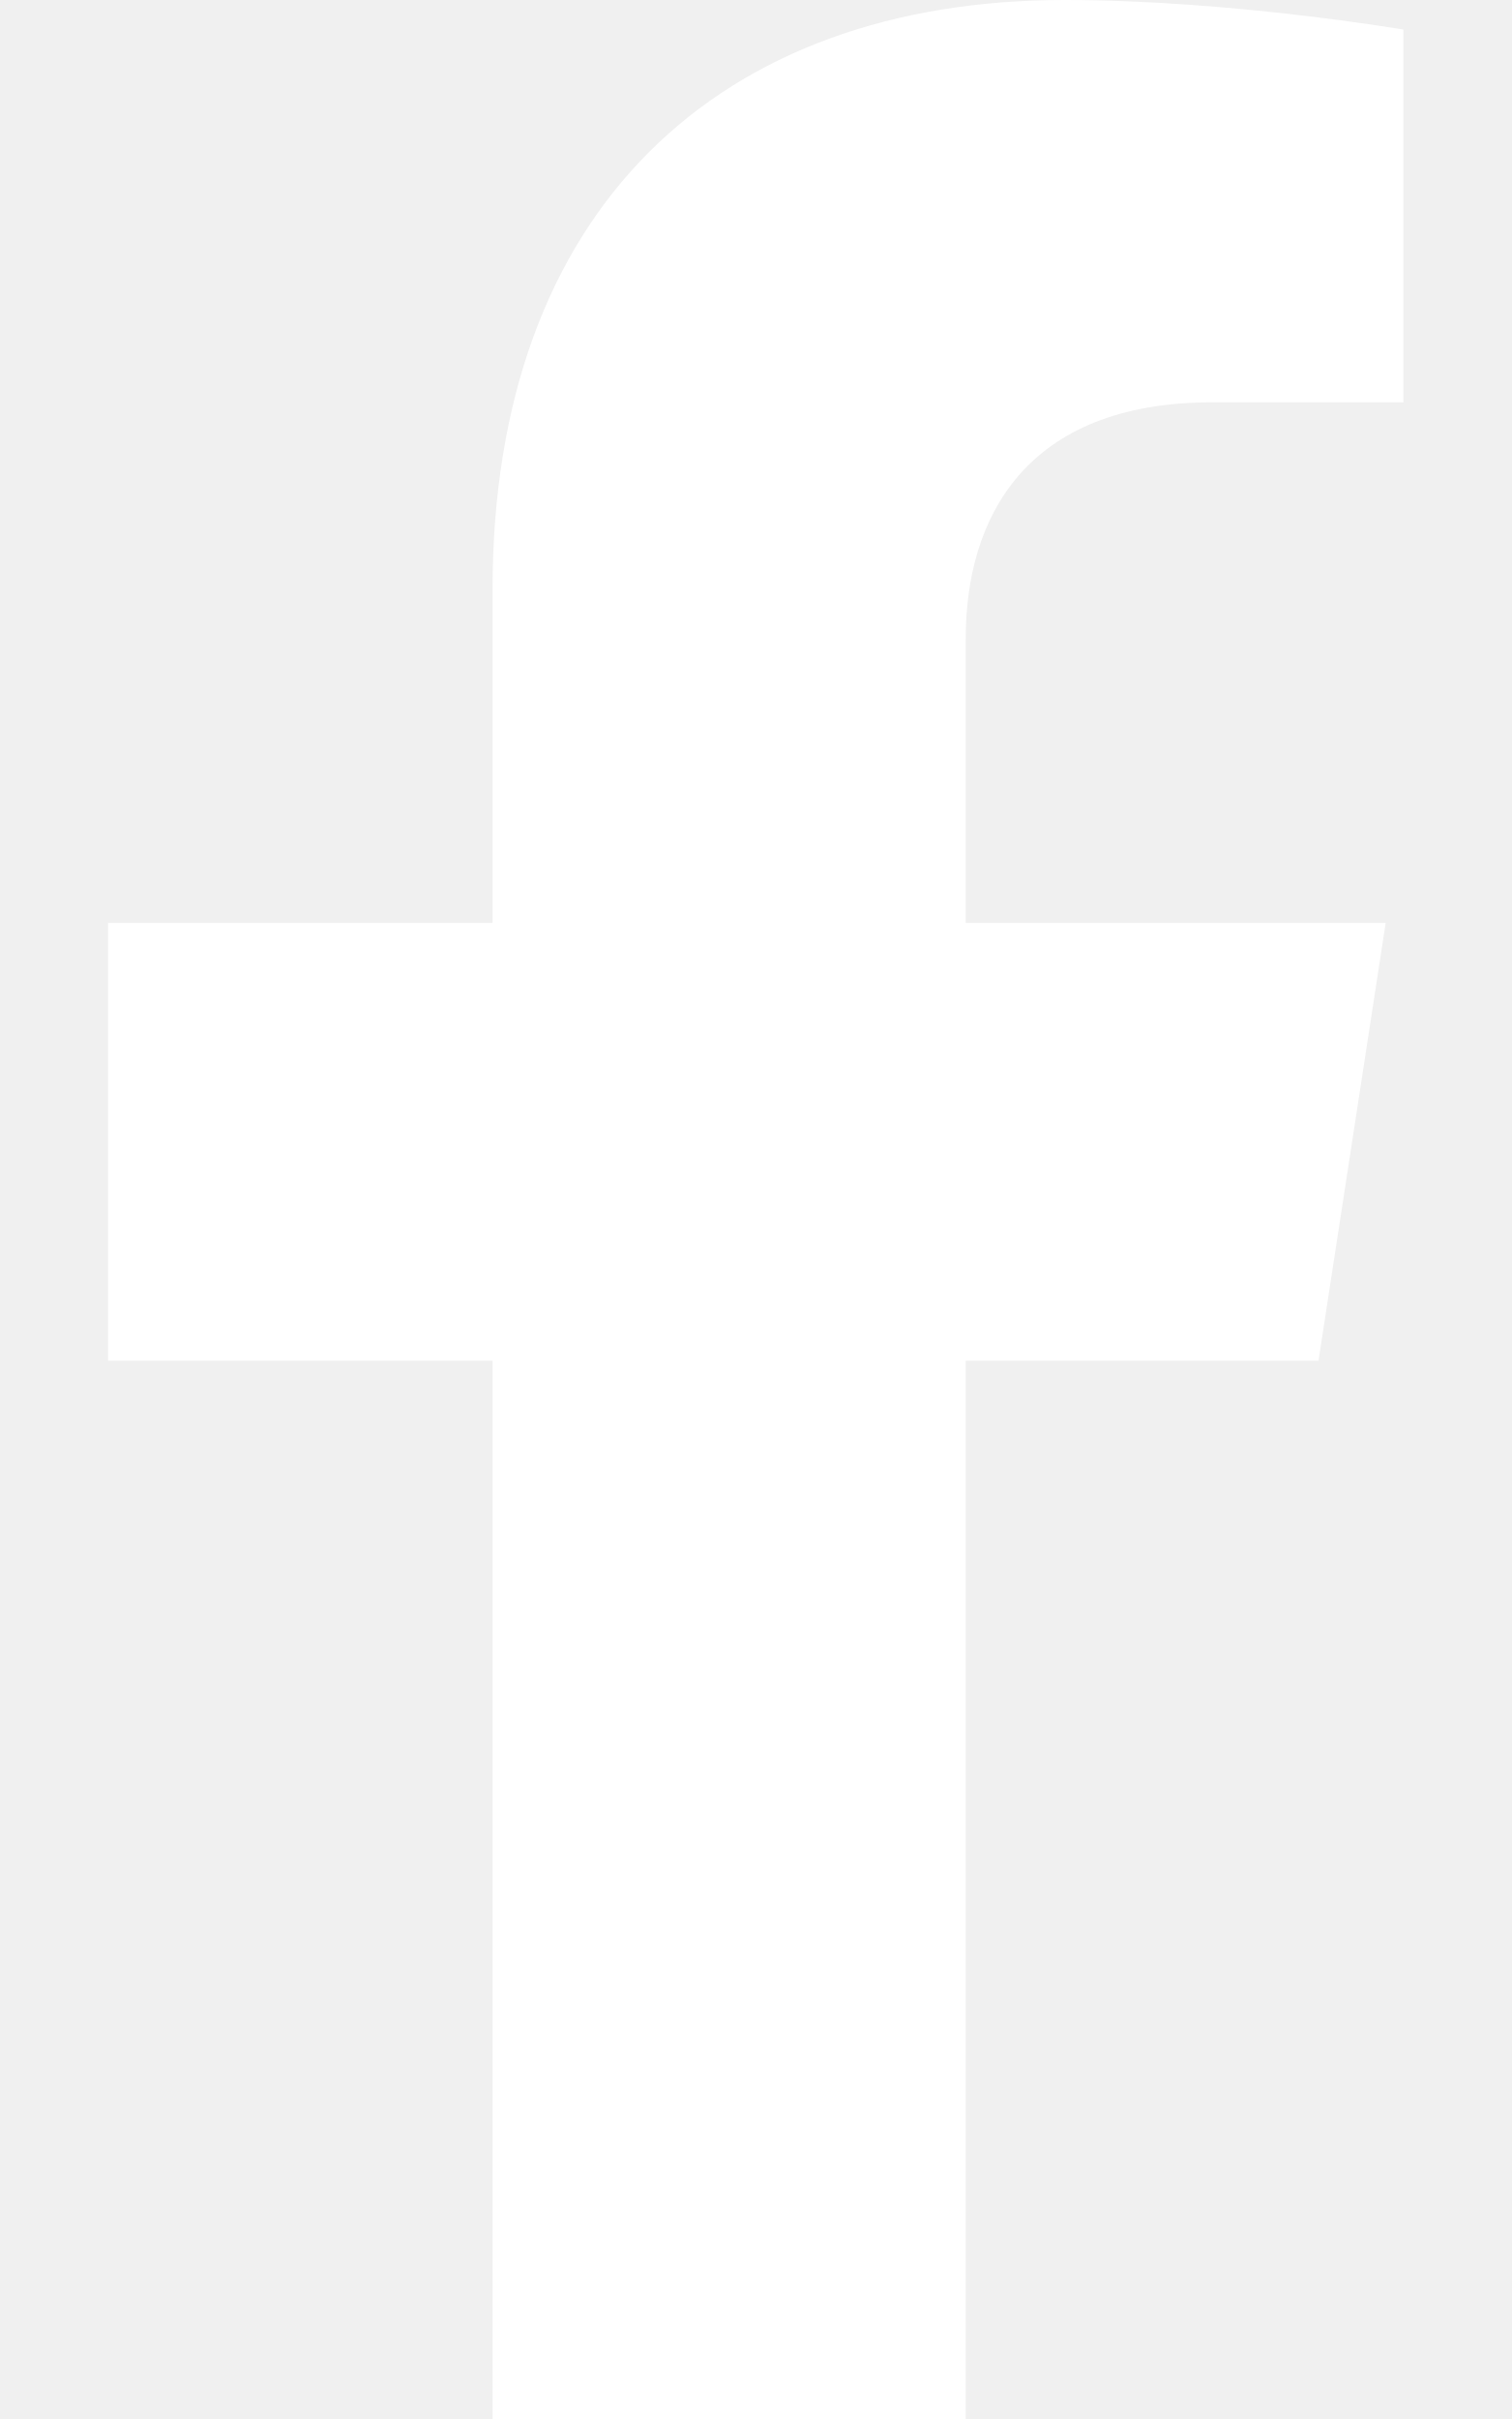
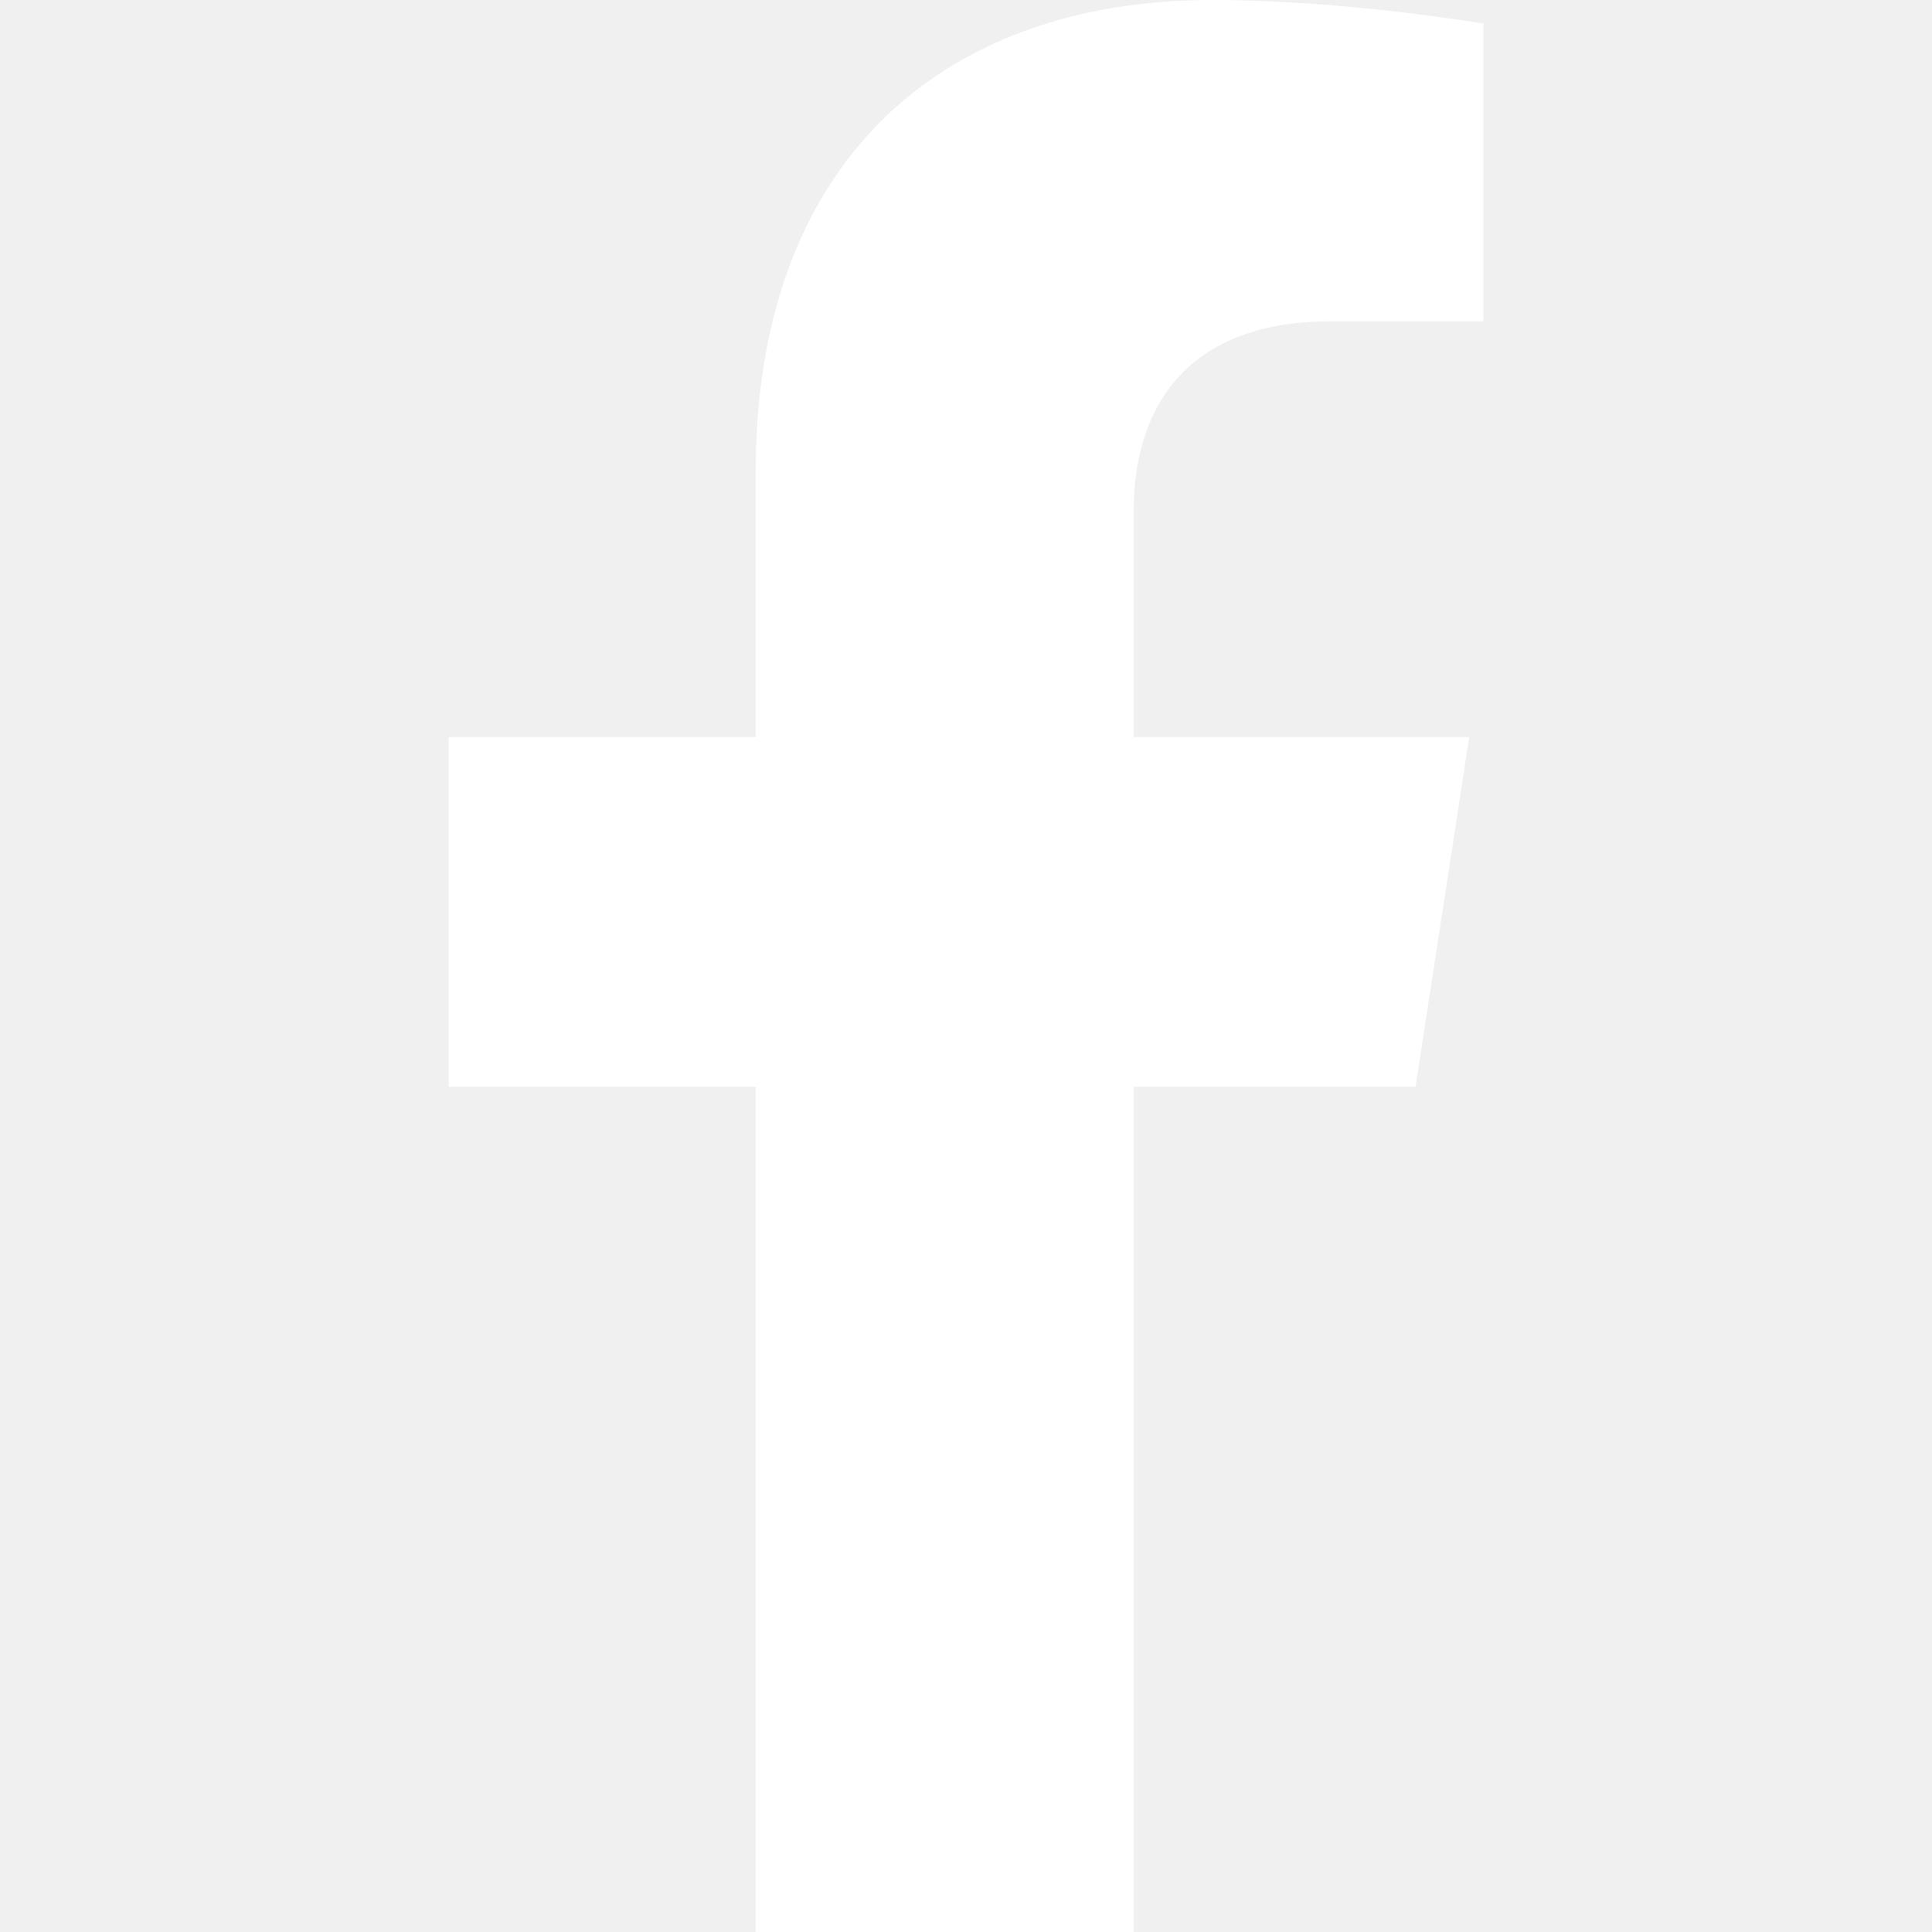
- <svg xmlns="http://www.w3.org/2000/svg" aria-hidden="true" data-prefix="fab" data-icon="facebook-f" class="svg-inline--fa fa-facebook-f fa-w-10" viewBox="0 0 320 512">
+ <svg xmlns="http://www.w3.org/2000/svg" aria-hidden="true" focusable="false" data-prefix="fab" data-icon="facebook-f" class="svg-inline--fa fa-facebook-f fa-w-10" role="img" viewBox="0 0 320 512" width="256" height="256">
  <path fill="#fff" d="M279.14 288l14.22-92.66h-88.91v-60.13c0-25.35 12.42-50.06 52.24-50.06h40.42V6.26S260.43 0 225.36 0c-73.22 0-121.08 44.38-121.08 124.72v70.62H22.89V288h81.39v224h100.17V288z" />
</svg>
